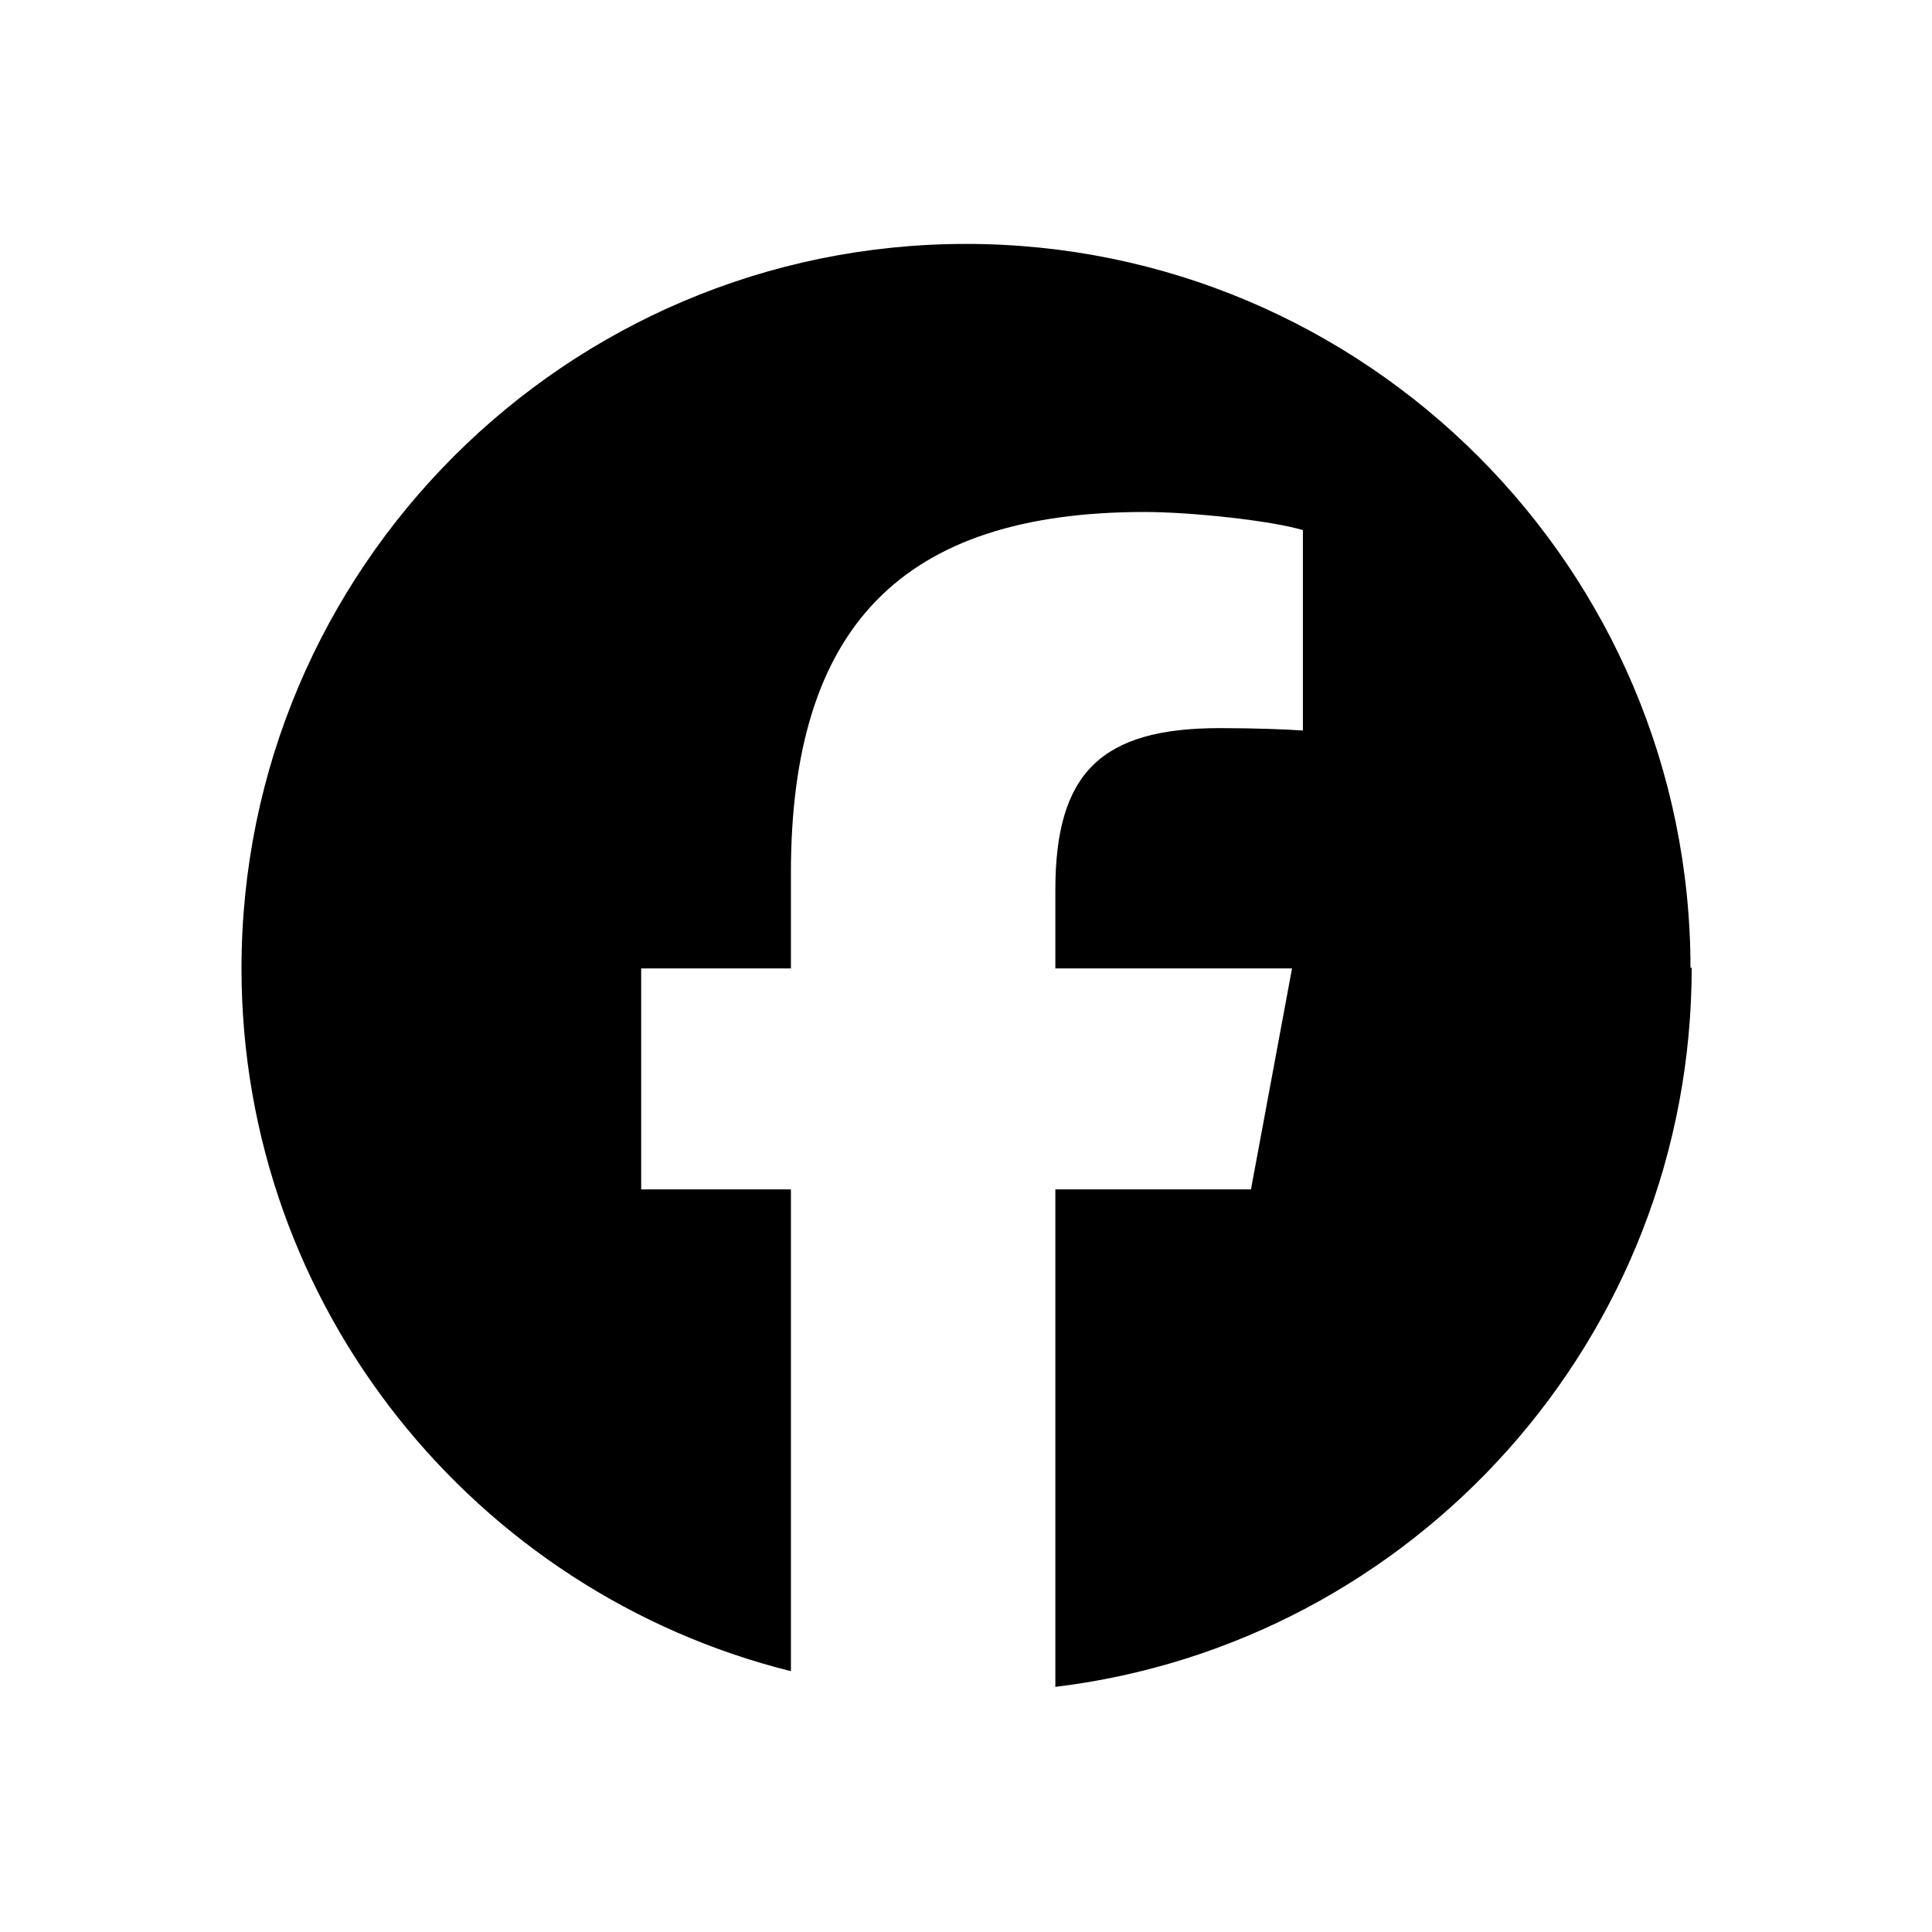
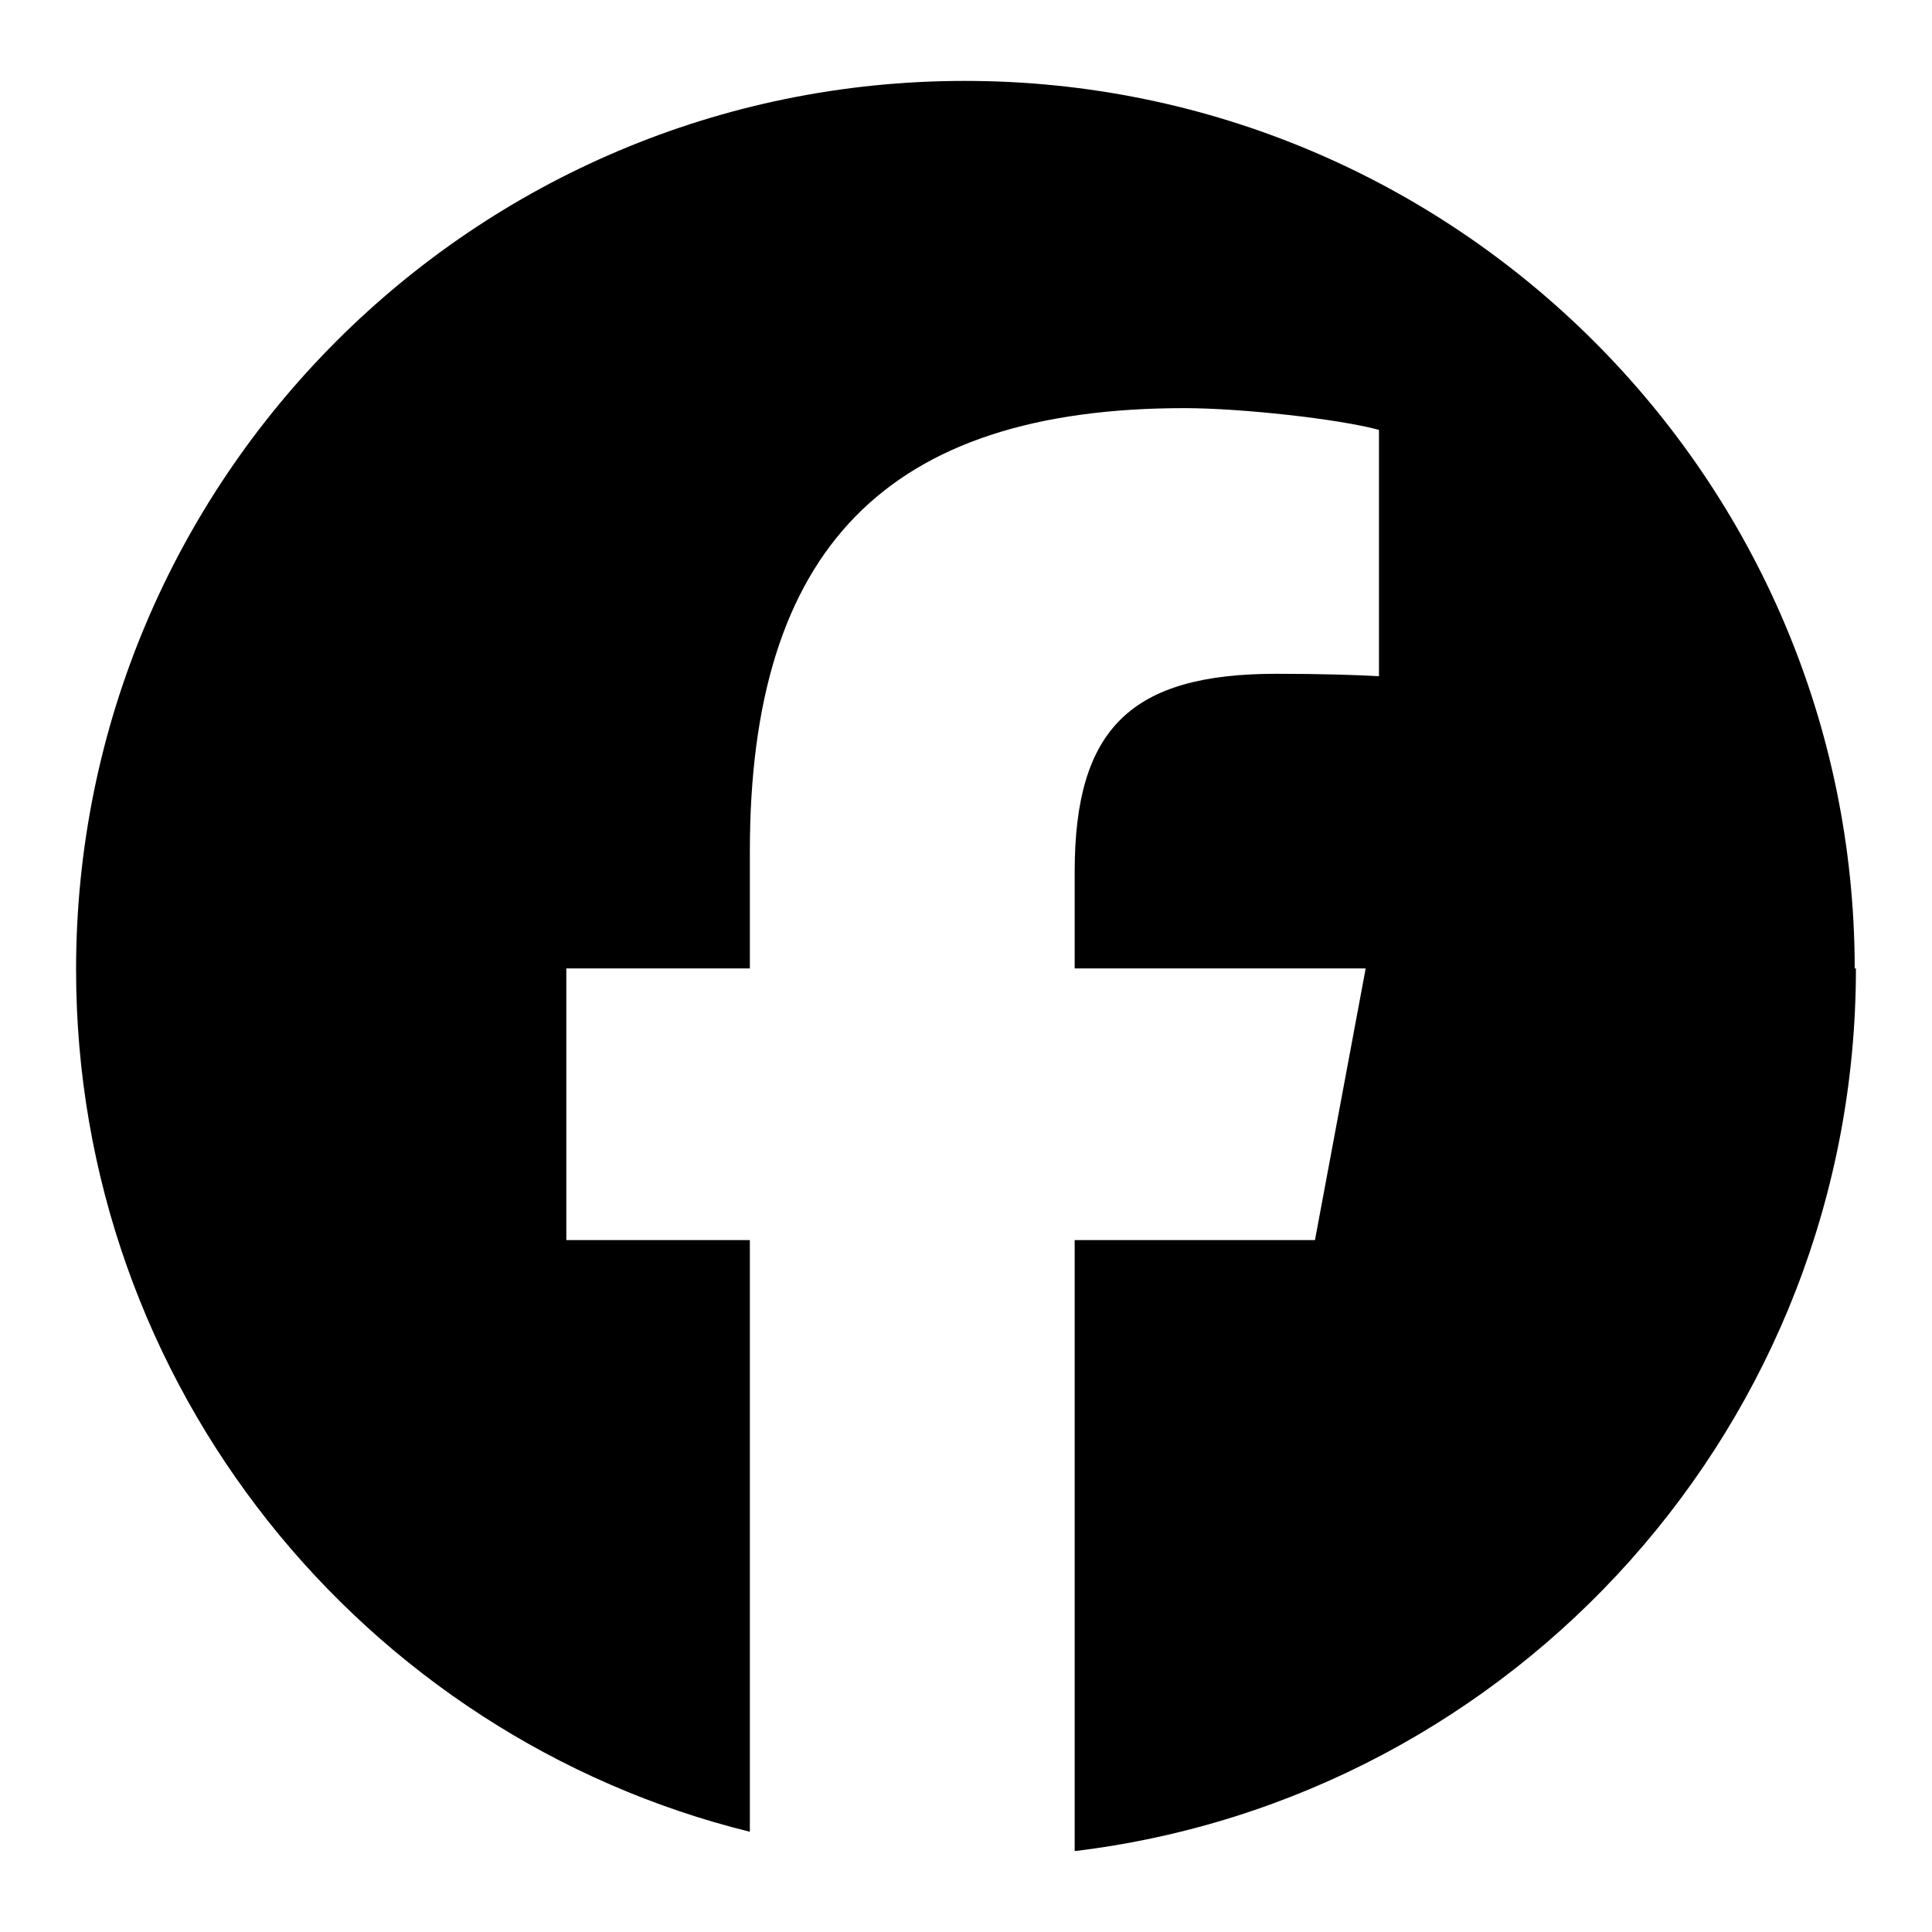
<svg xmlns="http://www.w3.org/2000/svg" width="16" height="16" viewBox="0 0 16 16" fill="currentColor">
-   <path d="M14,8.02C14,4.71 11.31,2.02 8,2.02C4.69,2.02 2,4.71 2,8.02C2,10.83 3.94,13.19 6.55,13.84L6.55,9.85L5.31,9.85L5.31,8.02L6.55,8.02L6.55,7.23C6.55,5.19 7.47,4.24 9.48,4.24C9.86,4.24 10.52,4.31 10.79,4.39L10.79,6.05C10.65,6.04 10.4,6.03 10.1,6.03C9.12,6.03 8.74,6.4 8.74,7.37L8.74,8.02L10.7,8.02L10.36,9.85L8.74,9.85L8.74,13.97C11.71,13.61 14.01,11.08 14.01,8.01L14,8.02Z" />
+   <path d="M15.36,8.02L15.37,8.02C15.37,11.78 12.55,14.89 8.9,15.33L8.9,10.27L10.89,10.27L11.31,8.02L8.9,8.02L8.9,7.22C8.9,6.03 9.37,5.58 10.57,5.58C10.94,5.58 11.25,5.59 11.42,5.6L11.42,3.56C11.09,3.47 10.28,3.38 9.81,3.38C7.34,3.38 6.21,4.55 6.21,7.05L6.21,8.02L4.69,8.02L4.69,10.27L6.21,10.27L6.21,15.17C3.01,14.38 0.63,11.48 0.63,8.03C0.63,3.97 3.92,0.67 7.99,0.67C12.057,0.67 15.355,3.965 15.36,8.02Z" />
</svg>
